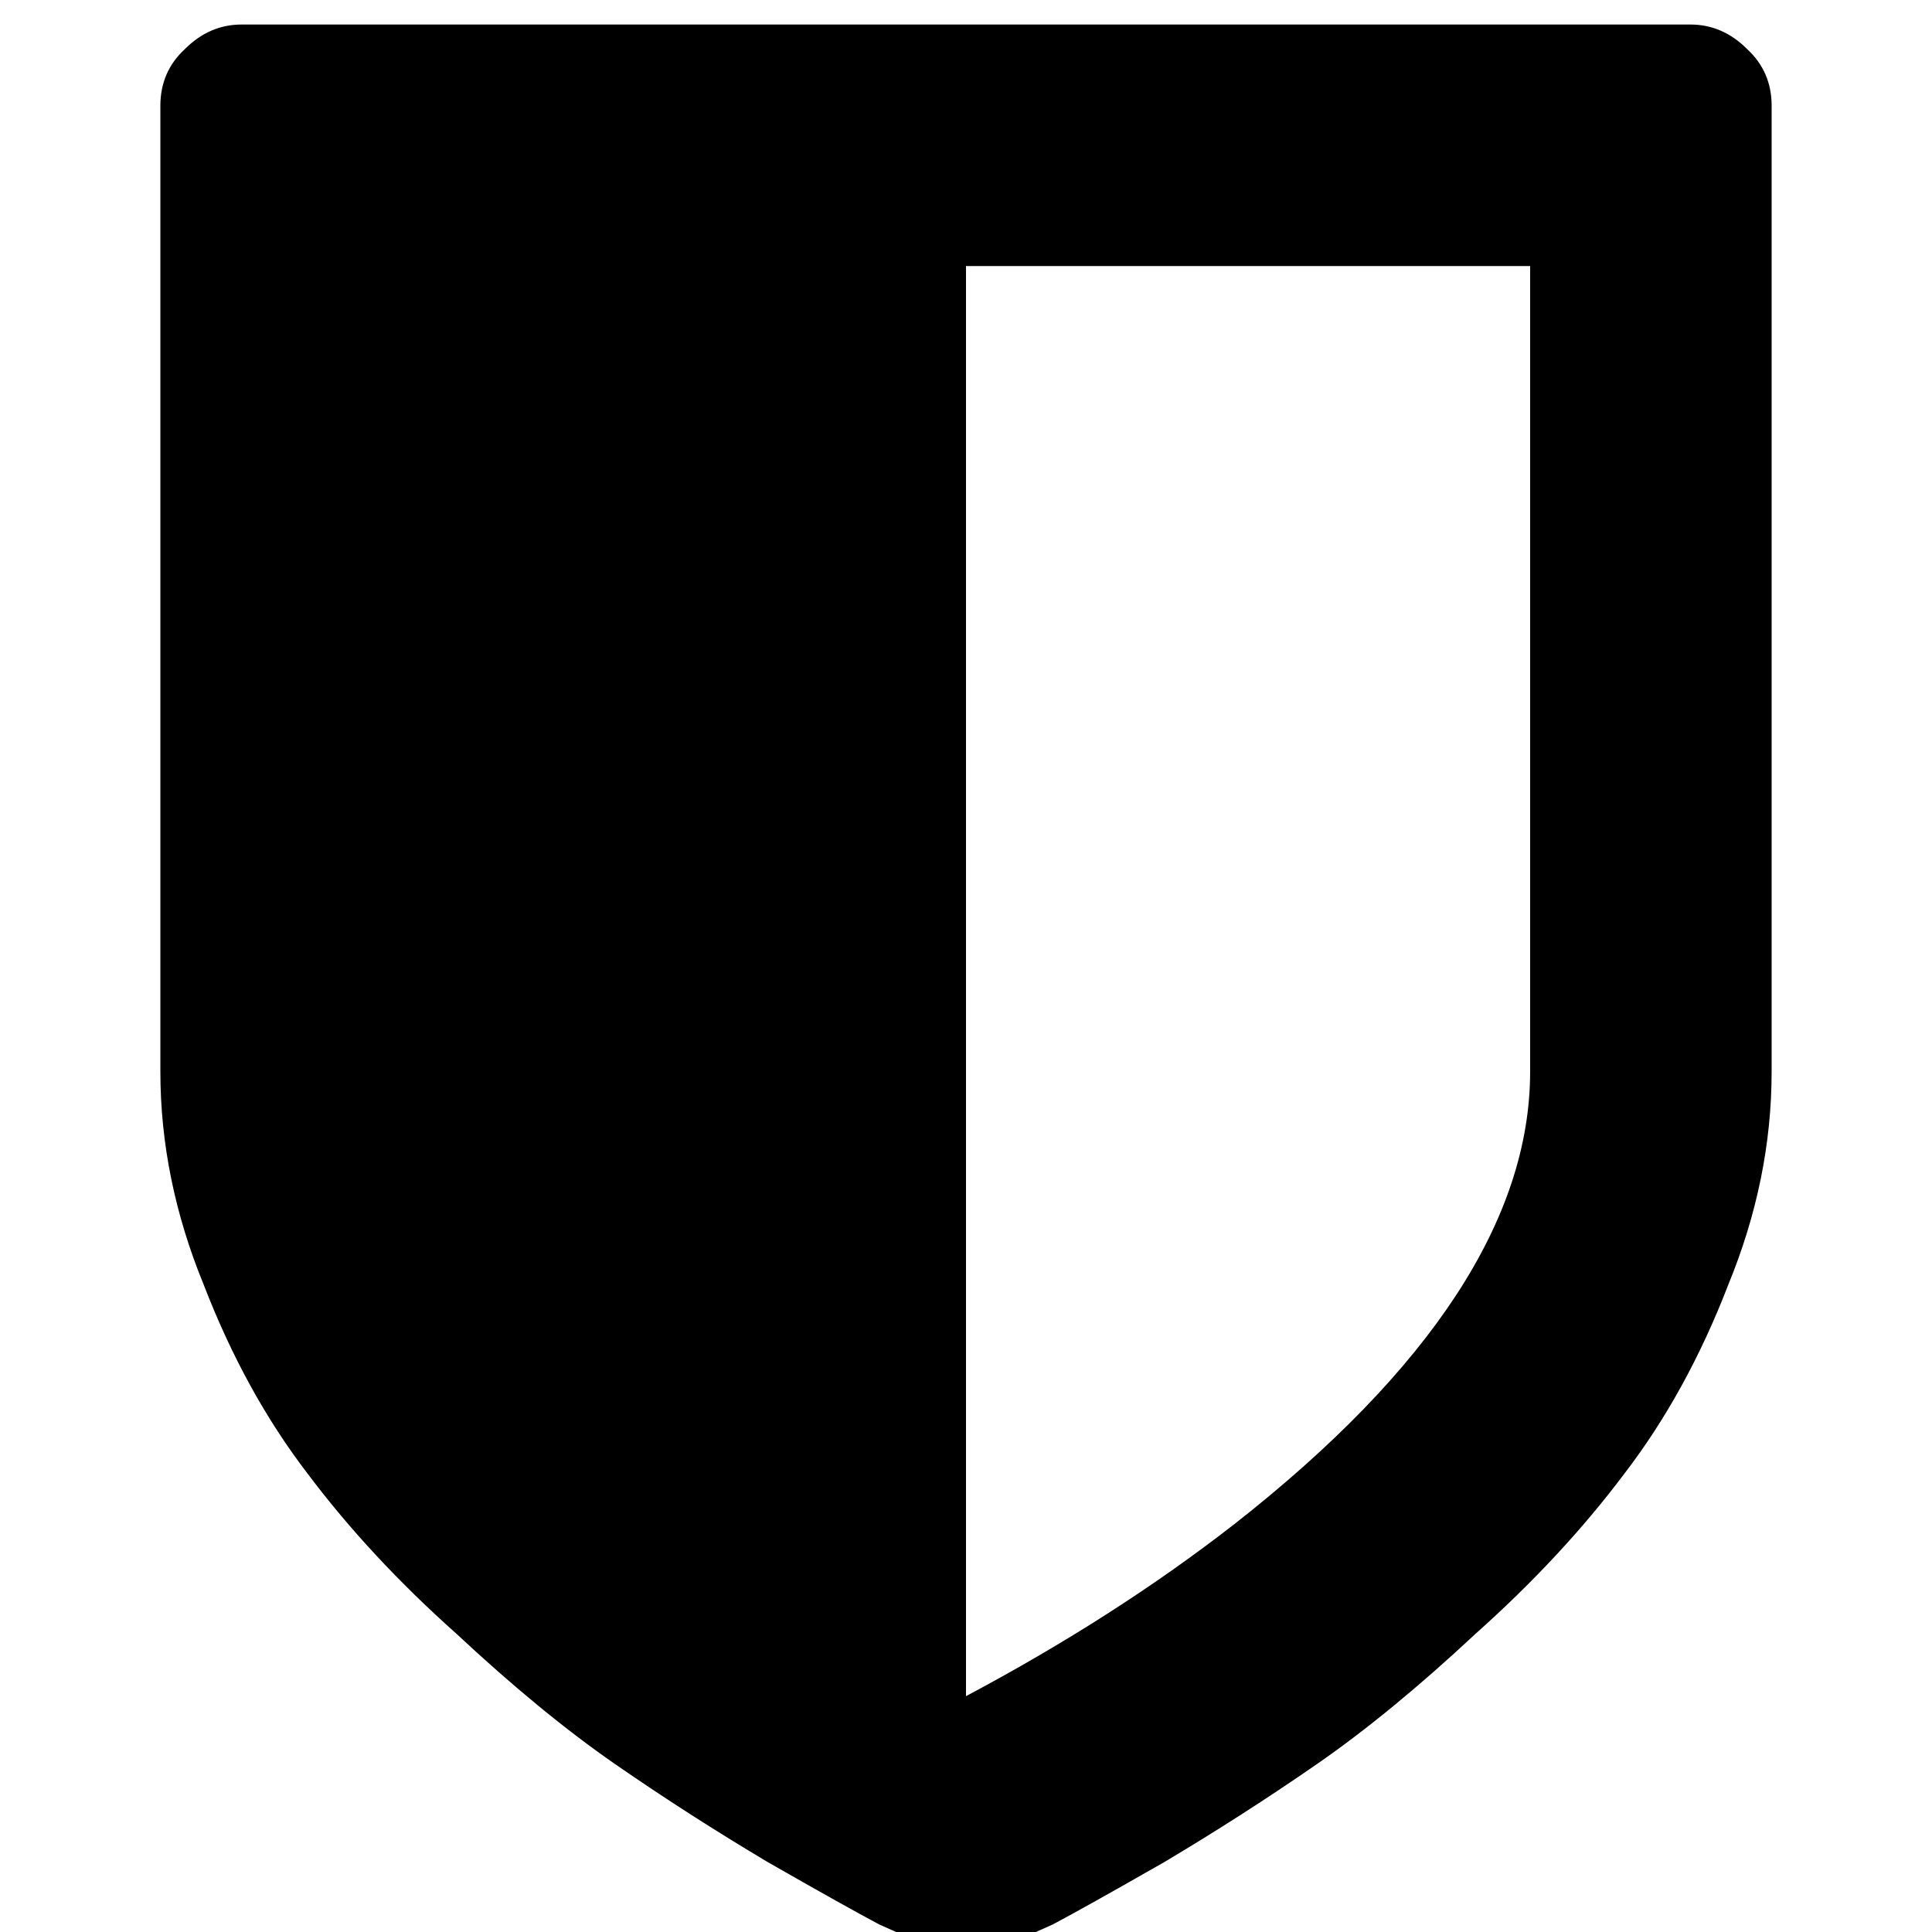
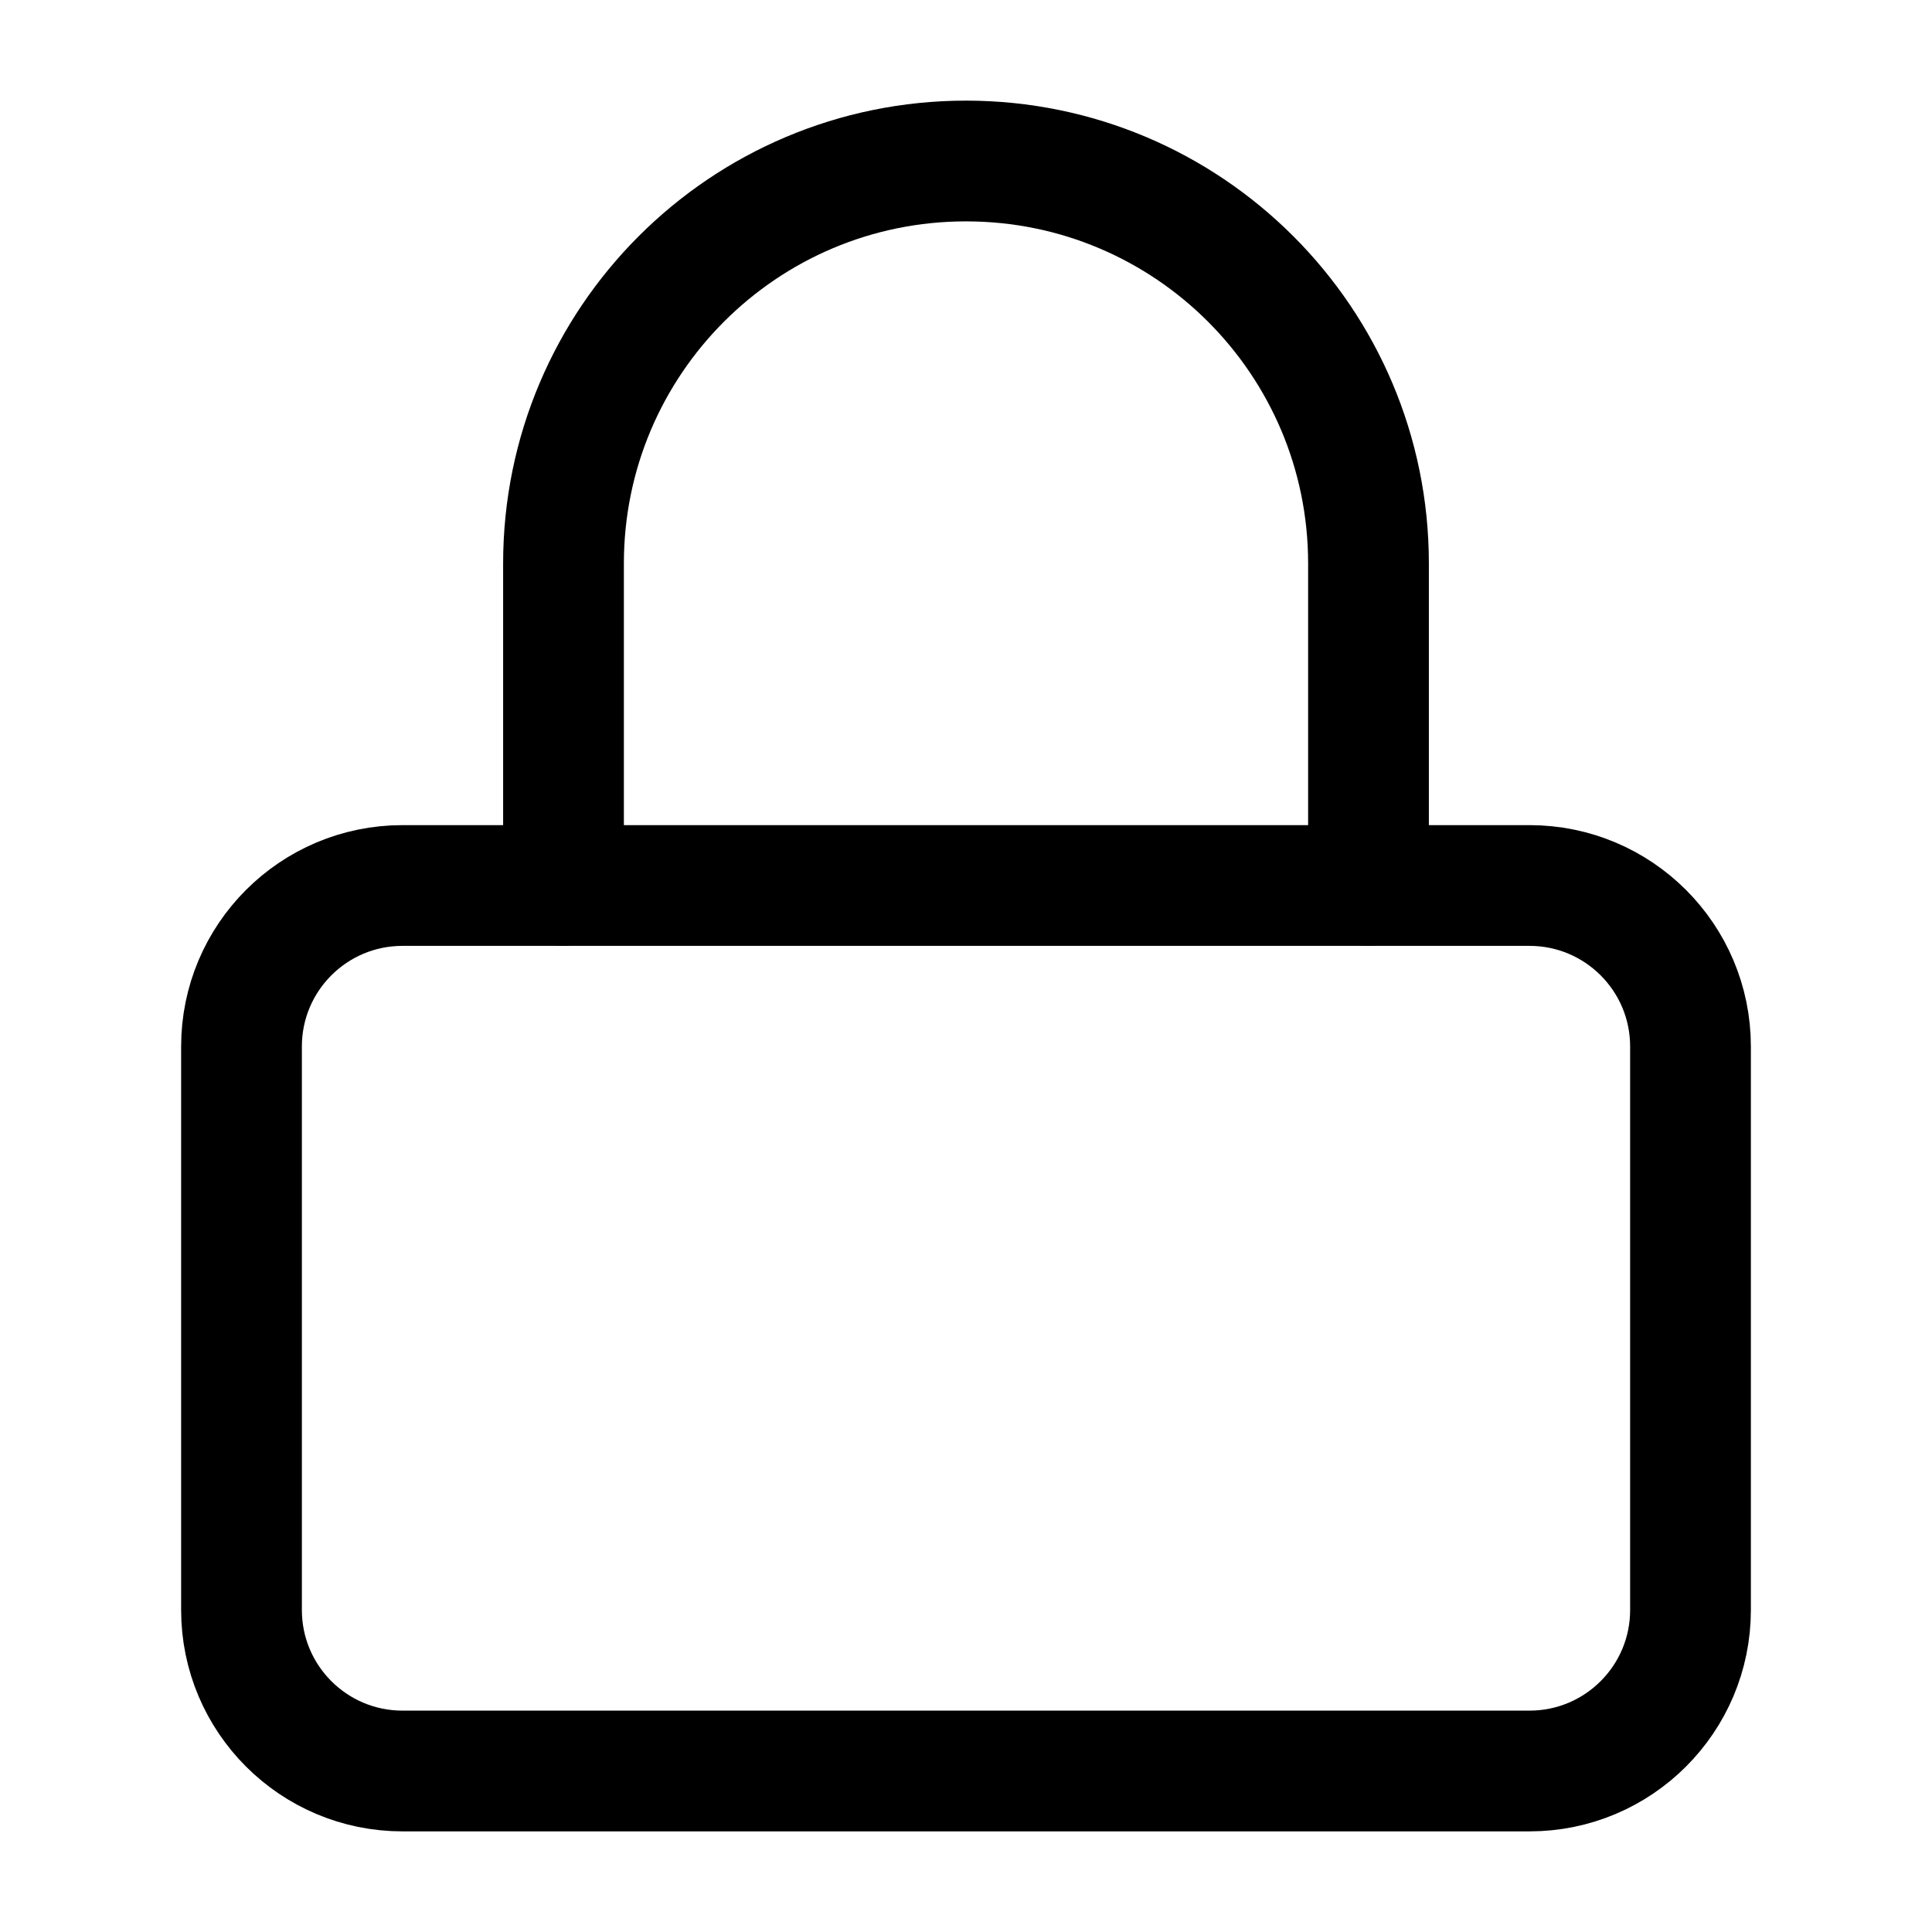
- <svg xmlns="http://www.w3.org/2000/svg" viewBox="0 0 1024 1024" width="32" height="32">
-   <path fill="currentColor" d="M654 808v0q-63 49-142 91V141h299v427q0 117-157 240zM939 56q0-18-13-30-13-13-30-13H128q-17 0-30 13-13 12-13 30v512q0 57 23 113 22 57 55 100 33 44 79 85 45 42 84 69t81 52q42 24 59 33 18 8 29 13 8 4 17 4t17-4q11-5 29-13 17-9 59-33 42-25 81-52t84-69q46-41 79-85 33-43 55-100 23-56 23-113z" />
+ <svg xmlns="http://www.w3.org/2000/svg" viewBox="0 0 24 24" fill="none" stroke="currentColor" stroke-width="1.5" stroke-linecap="round" stroke-linejoin="round">
+   <rect x="3" y="11" width="18" height="11" rx="2" ry="2" />
+   <path d="M7 11V7a5 5 0 0110 0v4" />
</svg>
